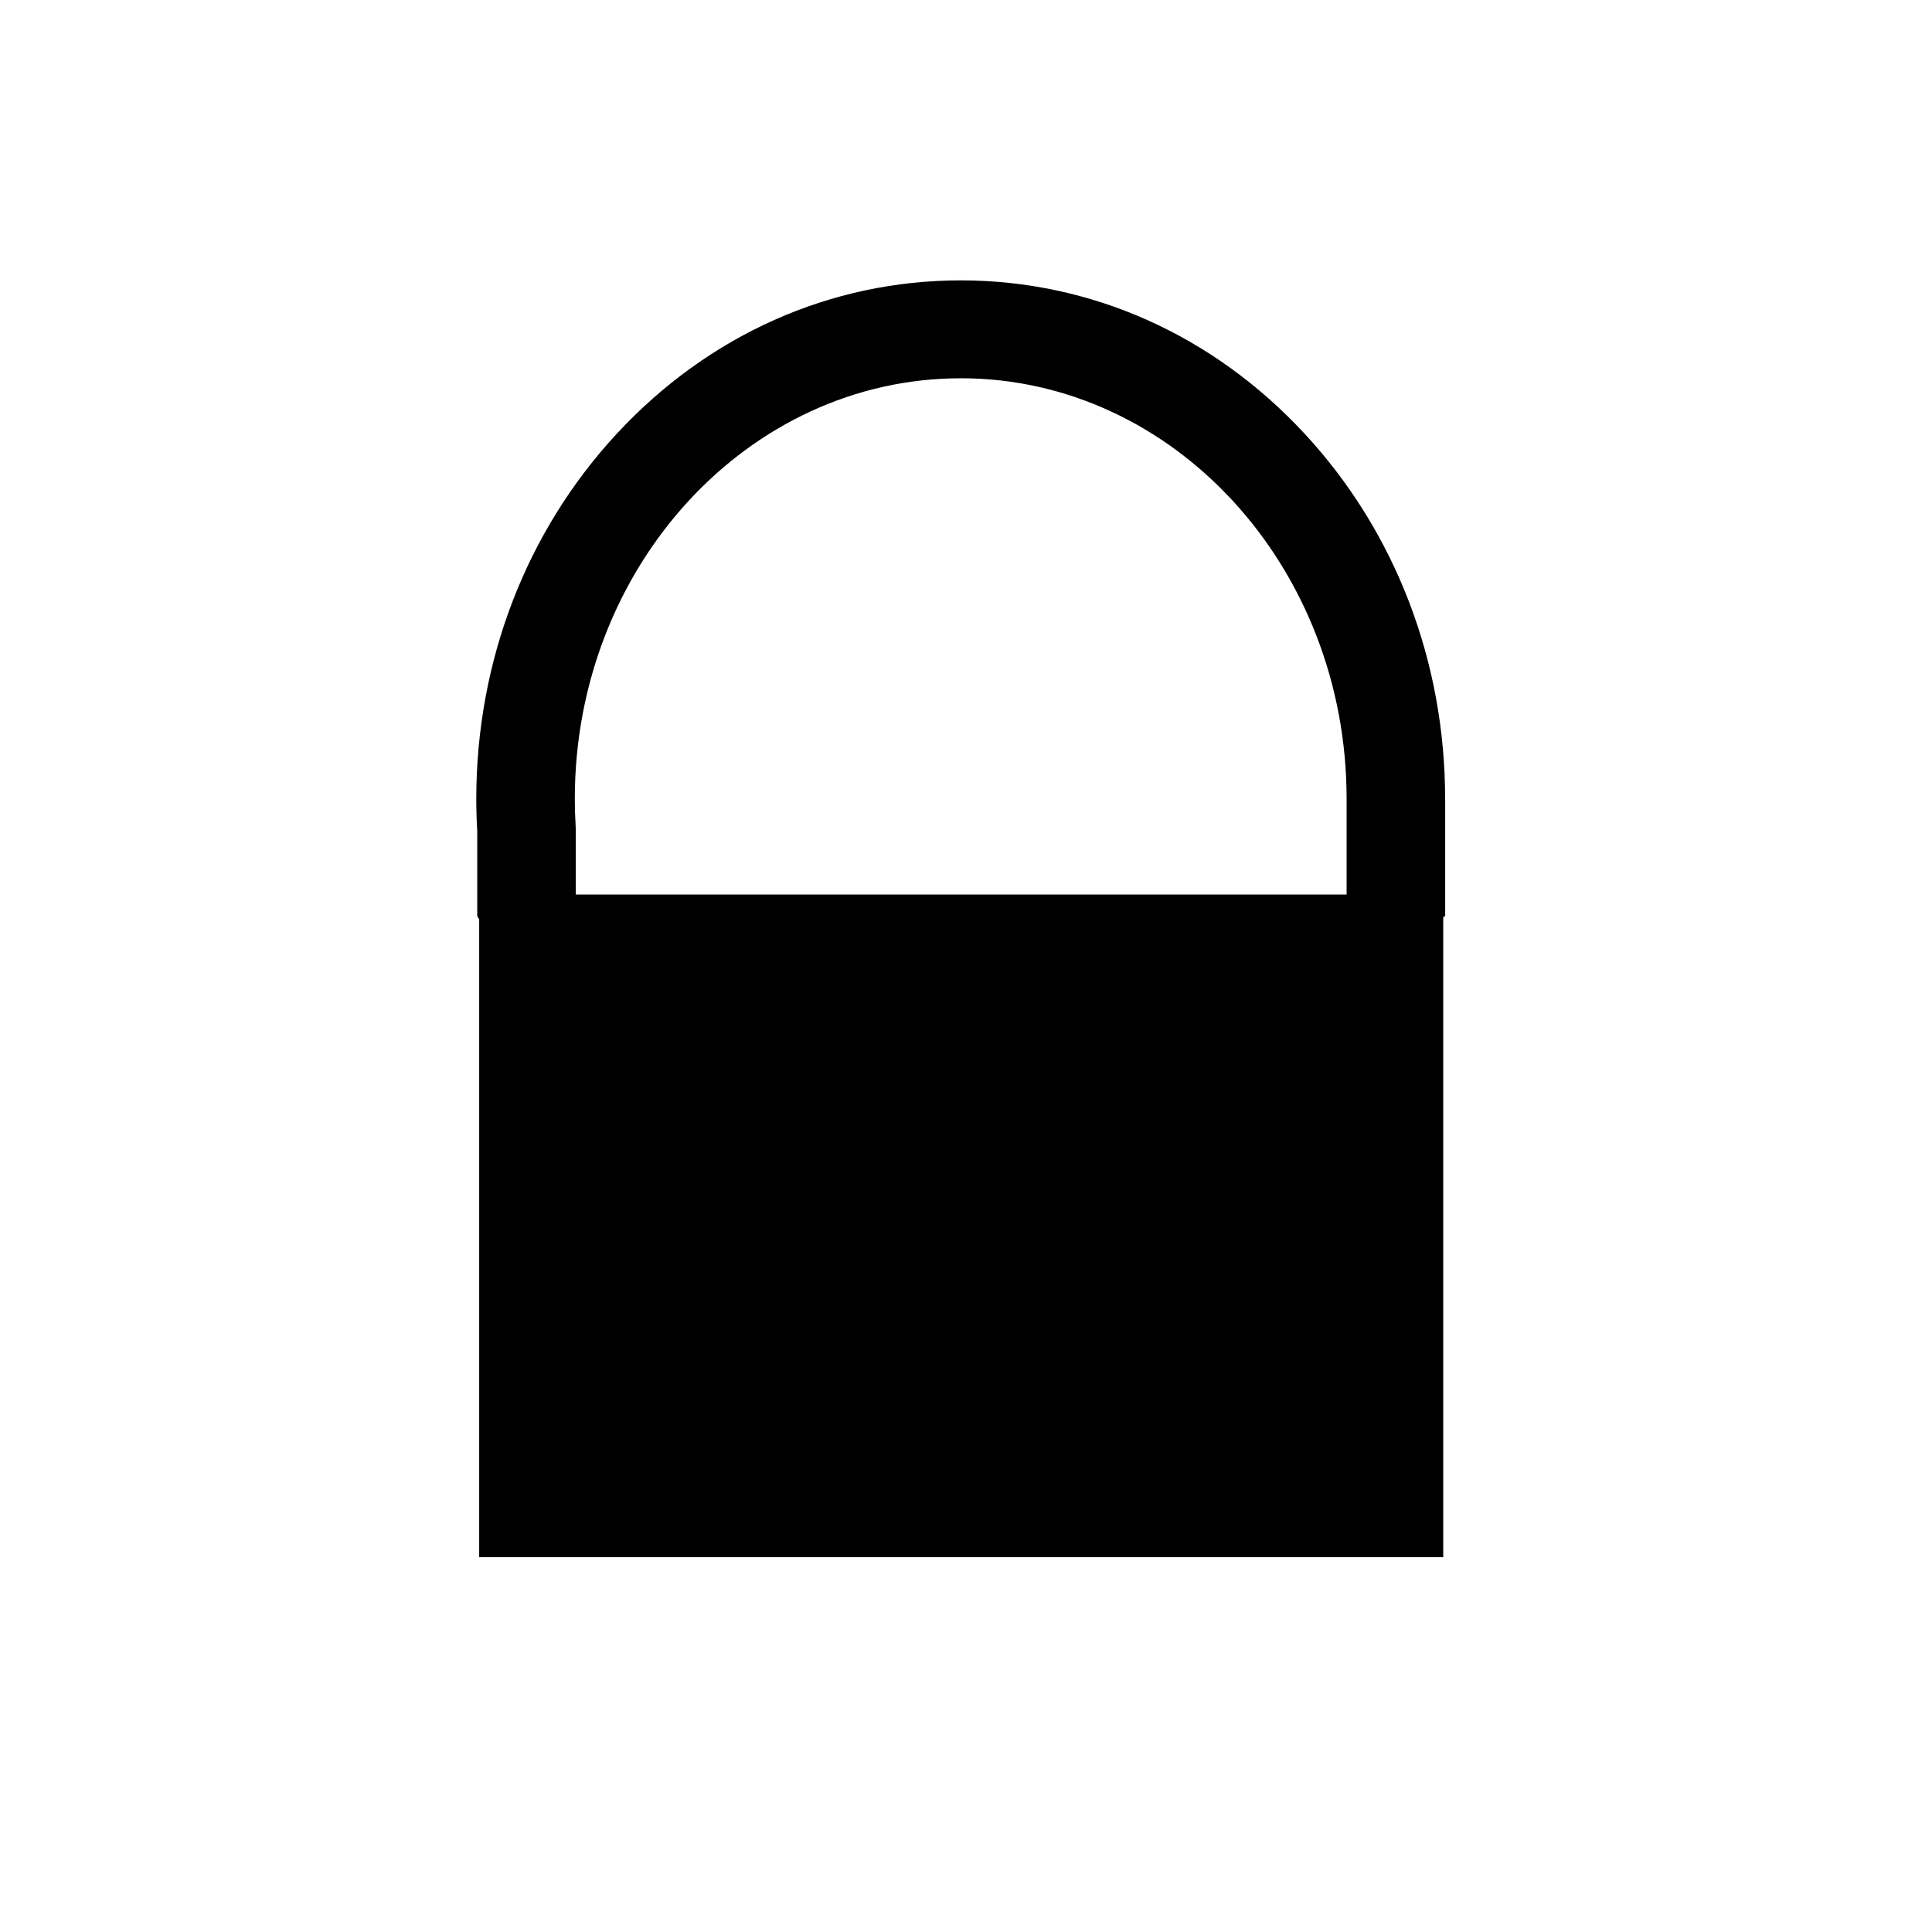
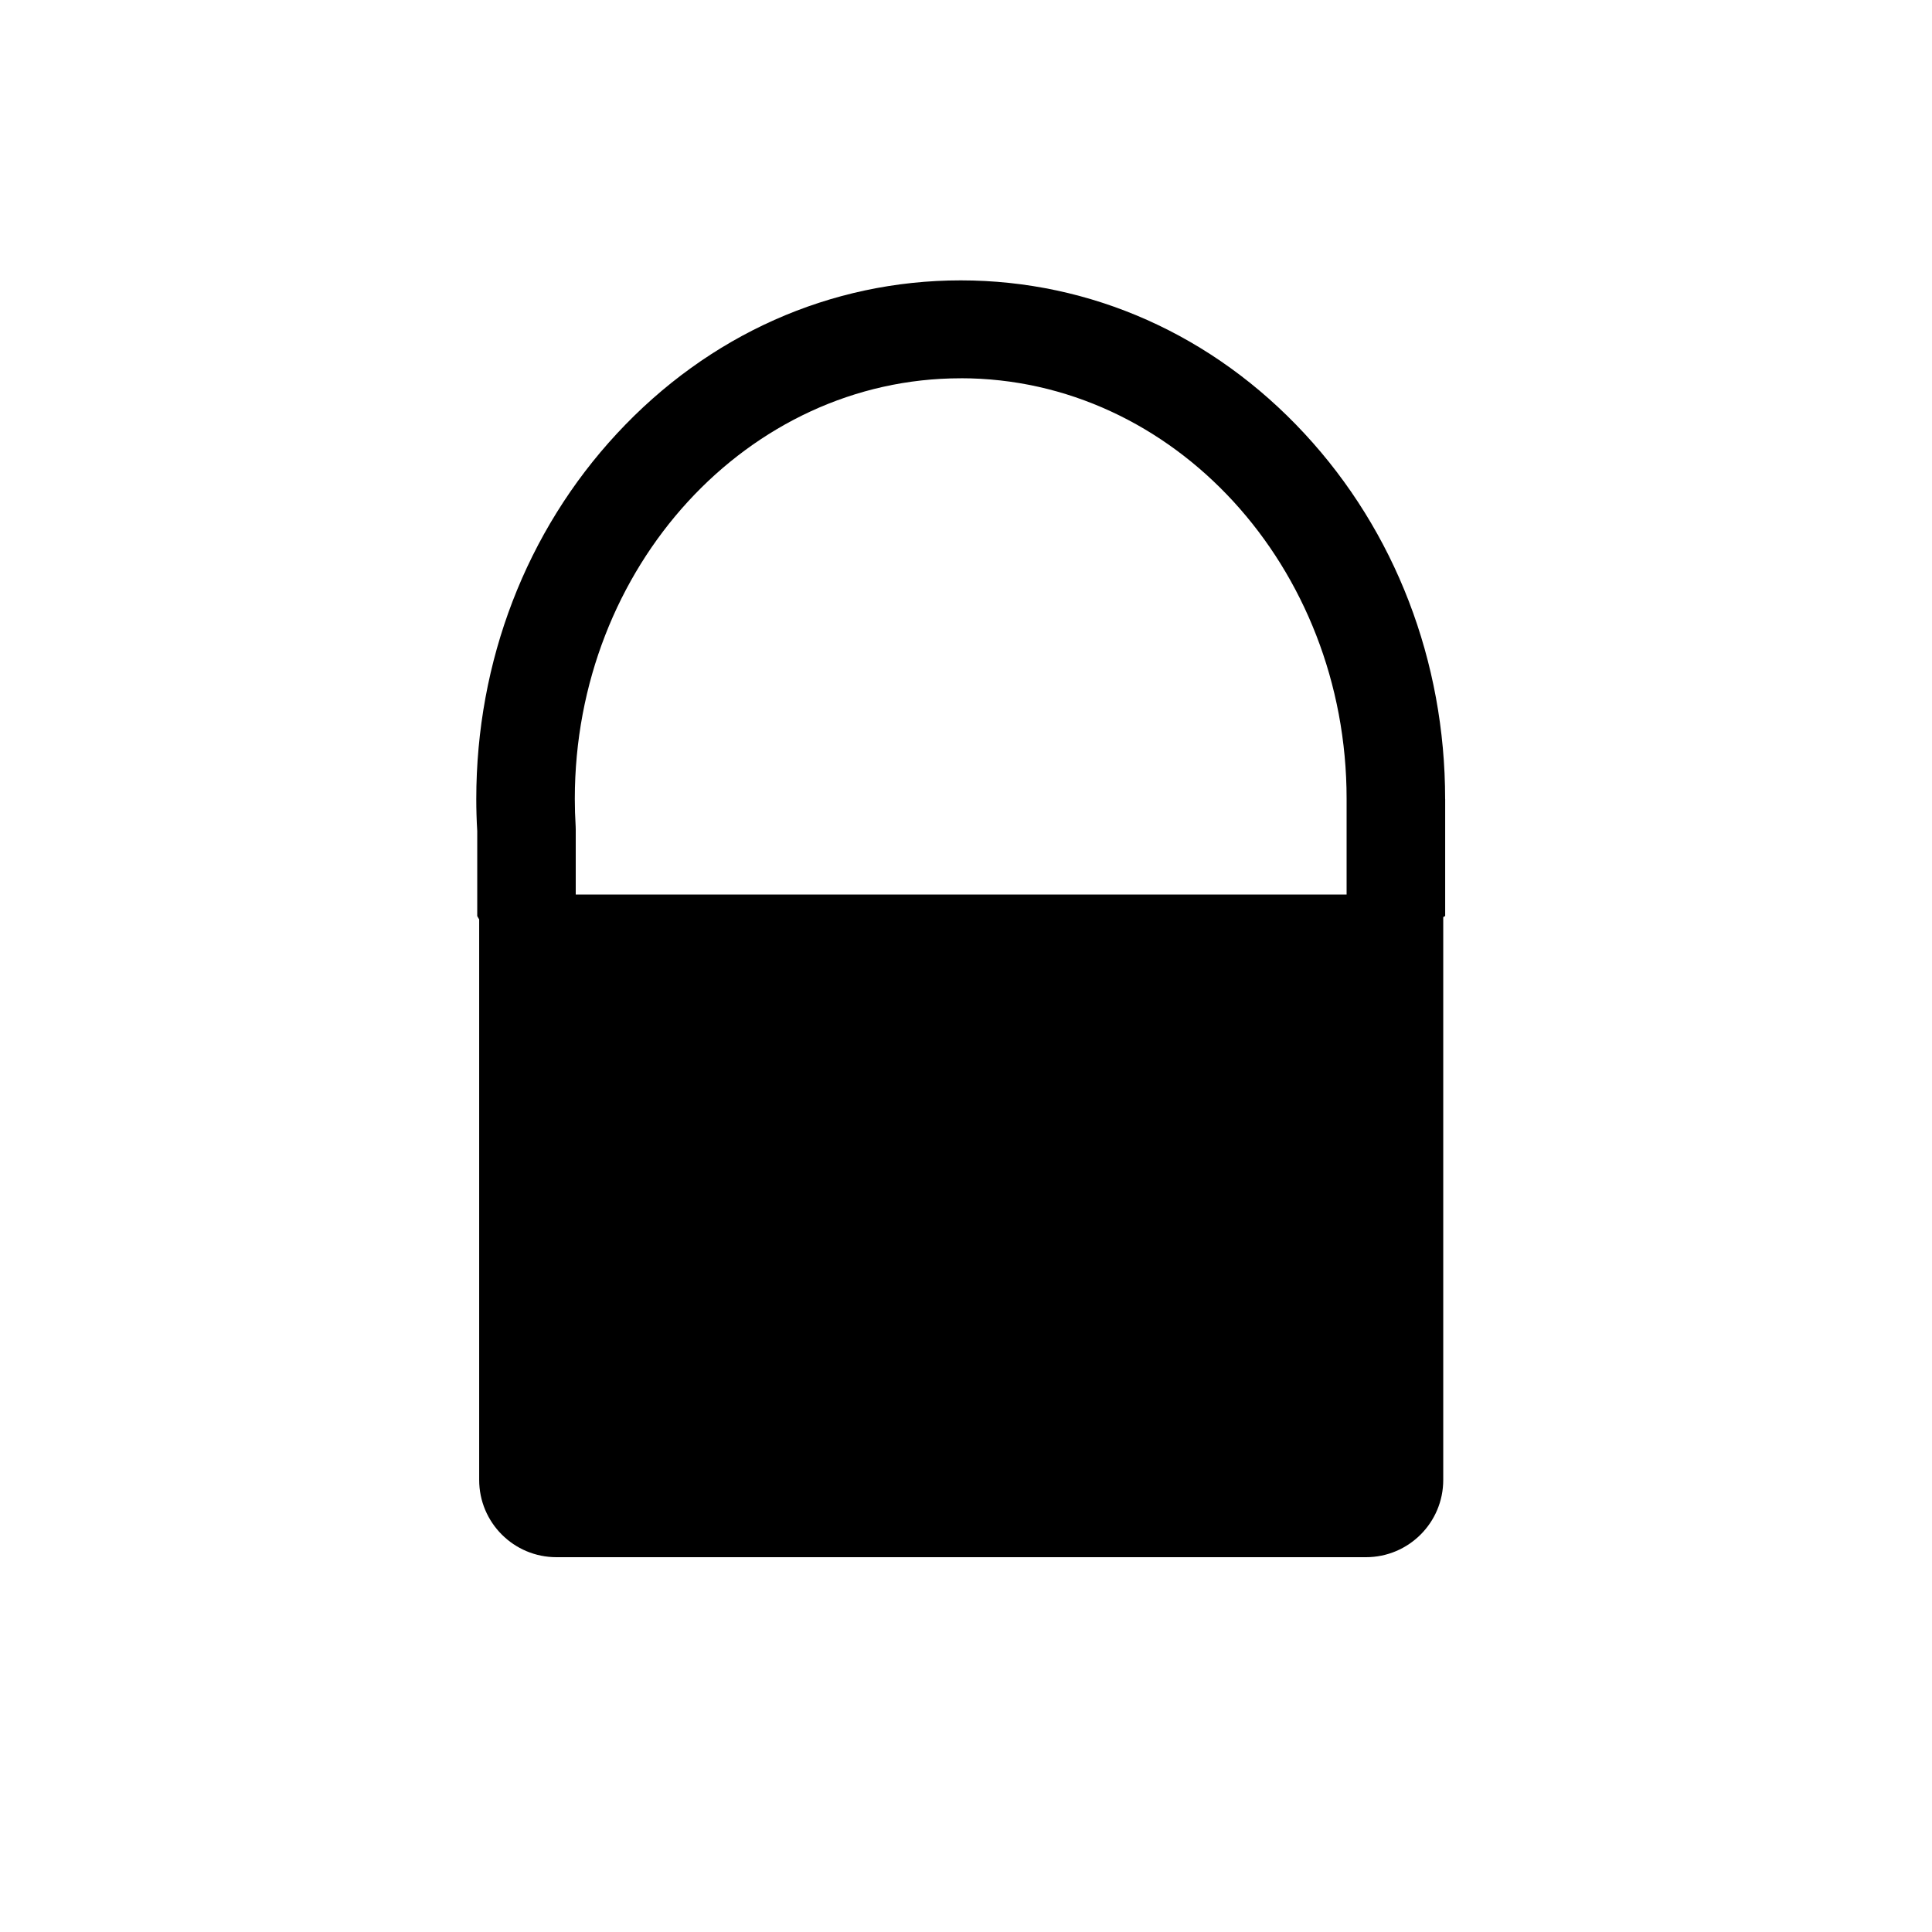
<svg xmlns="http://www.w3.org/2000/svg" id="a" data-name="layer1" viewBox="0 0 500 500">
-   <path d="M374,206.8c0-35.68-12.92-69.27-36.39-94.58-23.71-25.58-55.31-39.66-88.98-39.66s-65.27,14.09-88.98,39.66c-23.47,25.31-36.39,58.9-36.39,94.58,0,2.67.08,5.46.25,8.3v21.97s.31.58.5.87v165.06h249.5v-165.61c0-.11.5-.32.5-.32v-30.27ZM248.63,97.89c55.07,0,99.87,48.82,99.87,108.83v24.78h-199.5v-16.86c0-.26,0-.51-.02-.77-.15-2.46-.22-4.87-.22-7.14,0-60.01,44.8-108.83,99.87-108.83Z" />
+   <path d="M374,206.8c0-35.68-12.92-69.27-36.39-94.58-23.71-25.58-55.31-39.66-88.98-39.66s-65.27,14.09-88.98,39.66c-23.47,25.31-36.39,58.9-36.39,94.58,0,2.67.08,5.46.25,8.3v21.97s.31.58.5.87v145.06c0,11.05,8.95,20,20,20h209.5c11.05,0,20-8.95,20-20v-145.61c0-.11.5-.32.5-.32v-30.27ZM248.63,97.89c55.07,0,99.87,48.82,99.87,108.83v24.78h-199.5v-16.86c0-.26,0-.51-.02-.77-.15-2.46-.22-4.87-.22-7.14,0-60.01,44.8-108.83,99.87-108.83Z" />
</svg>
